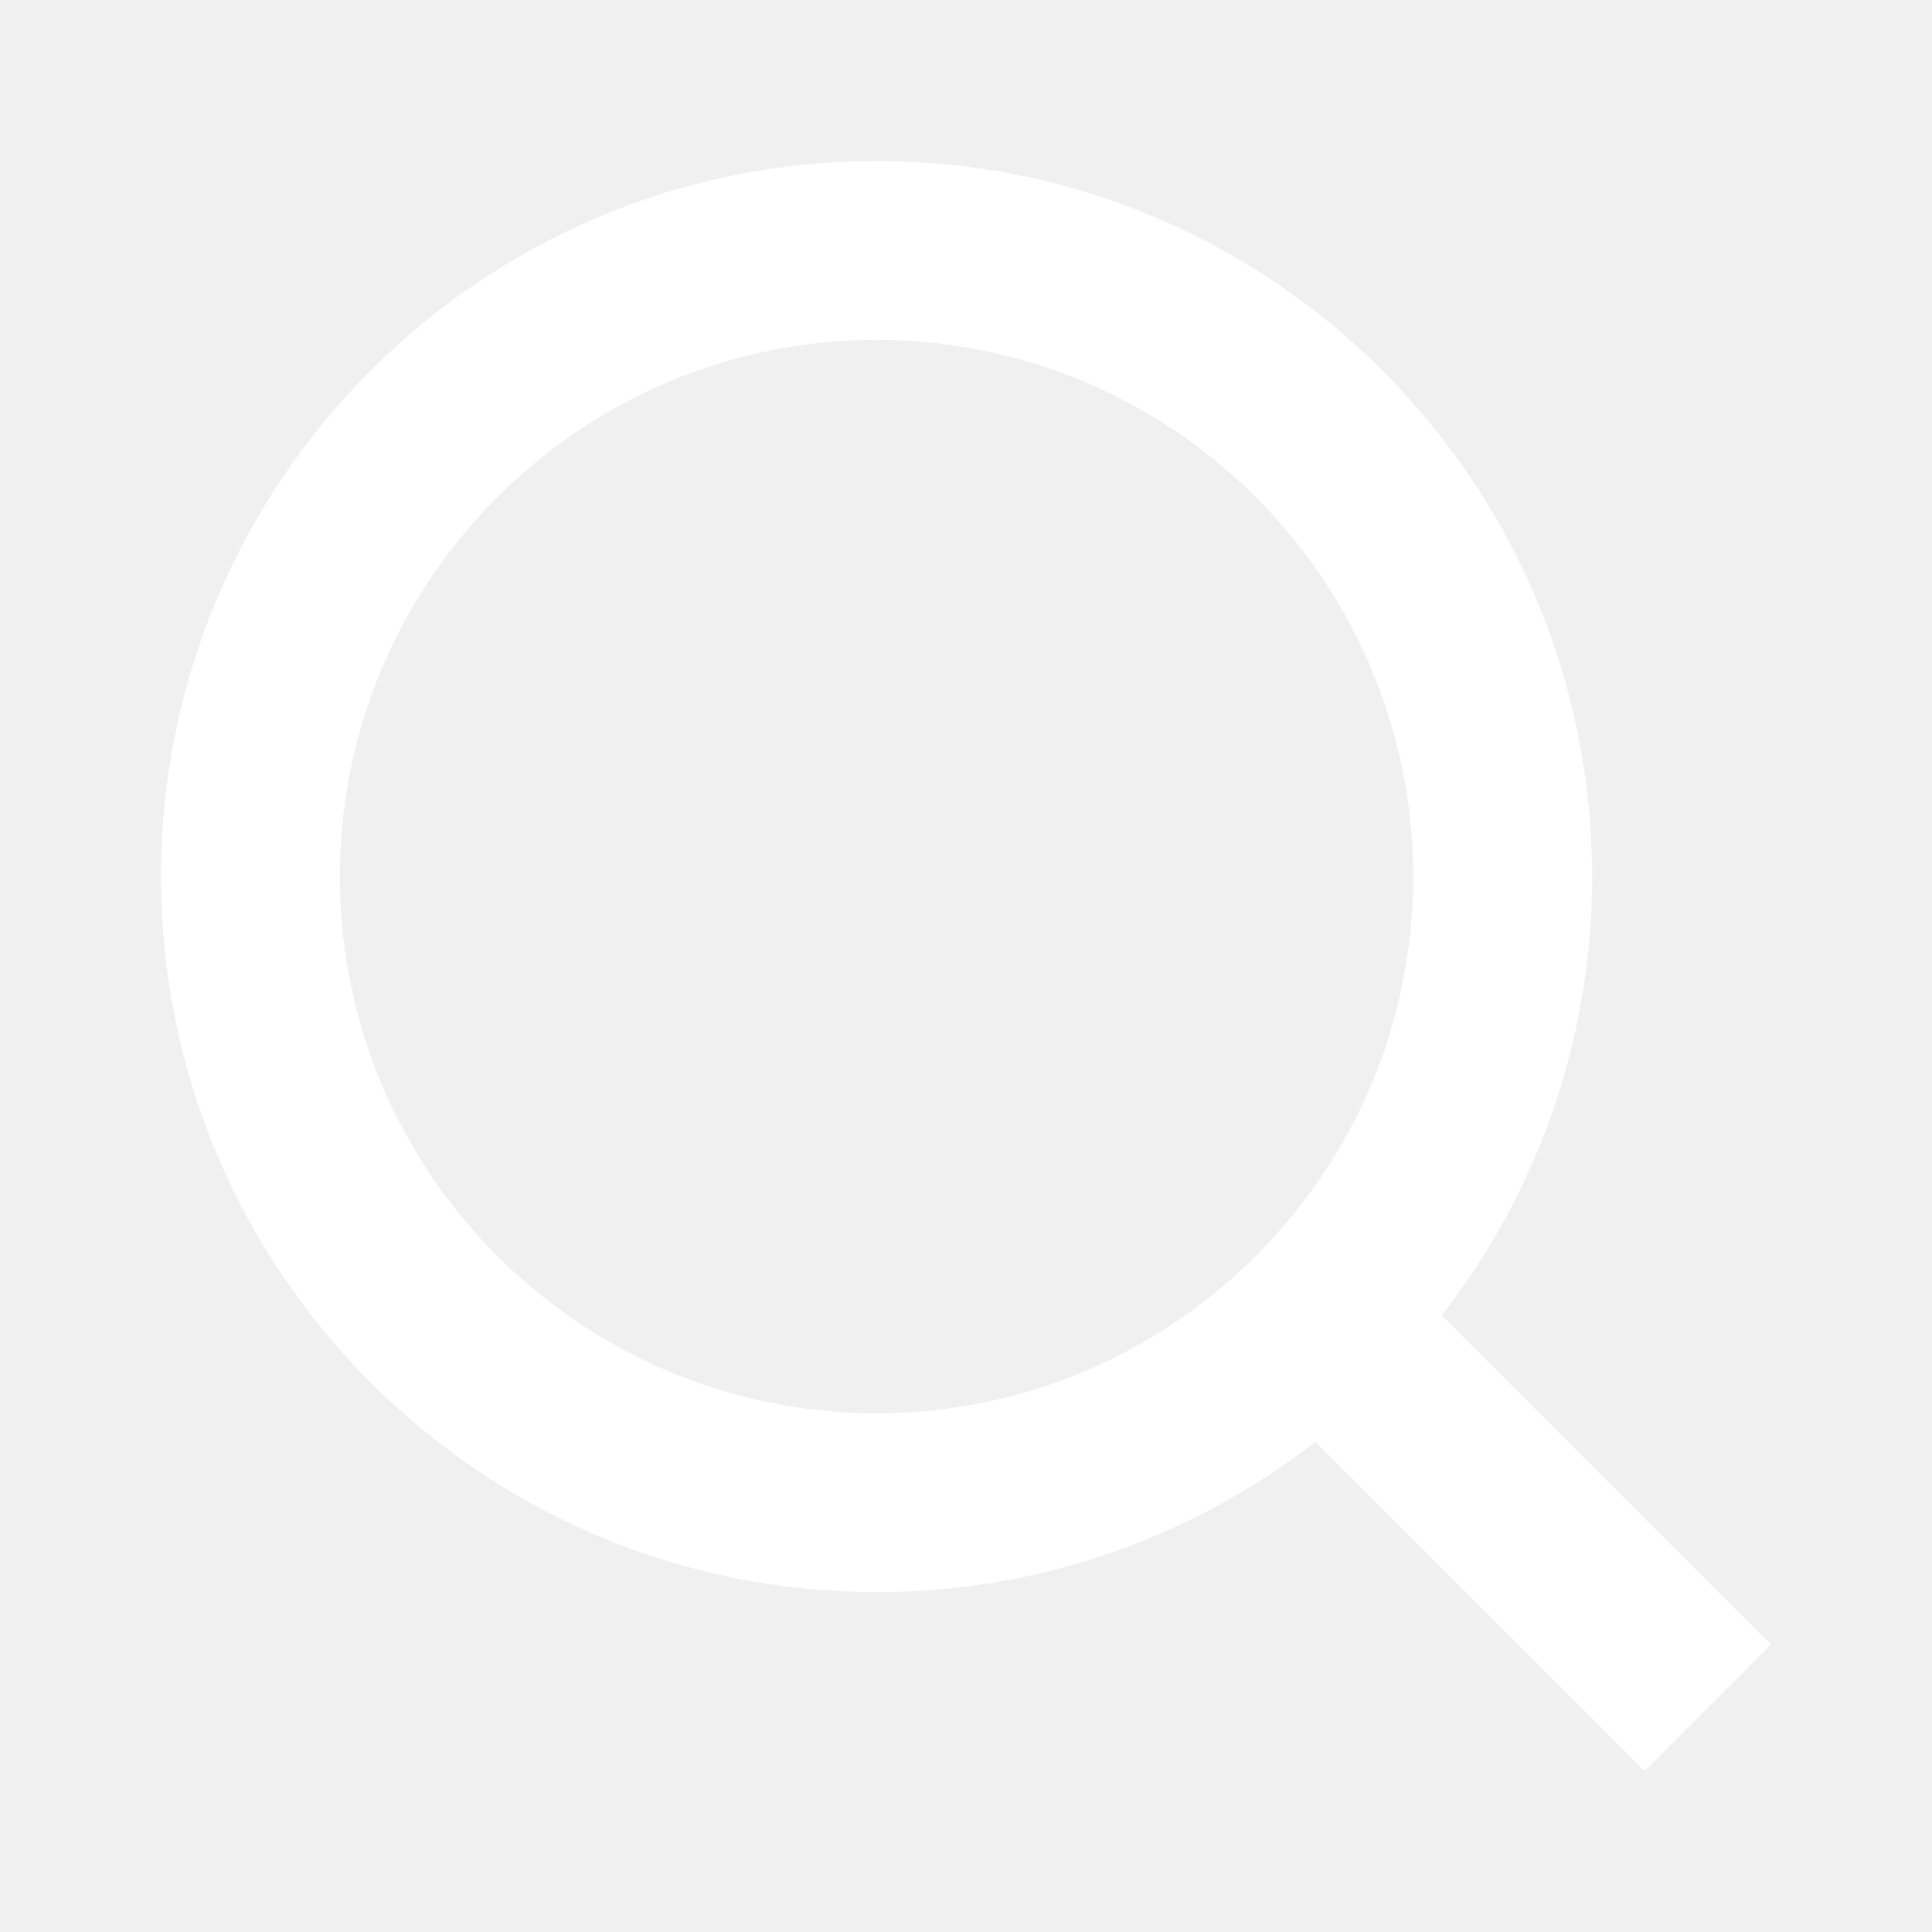
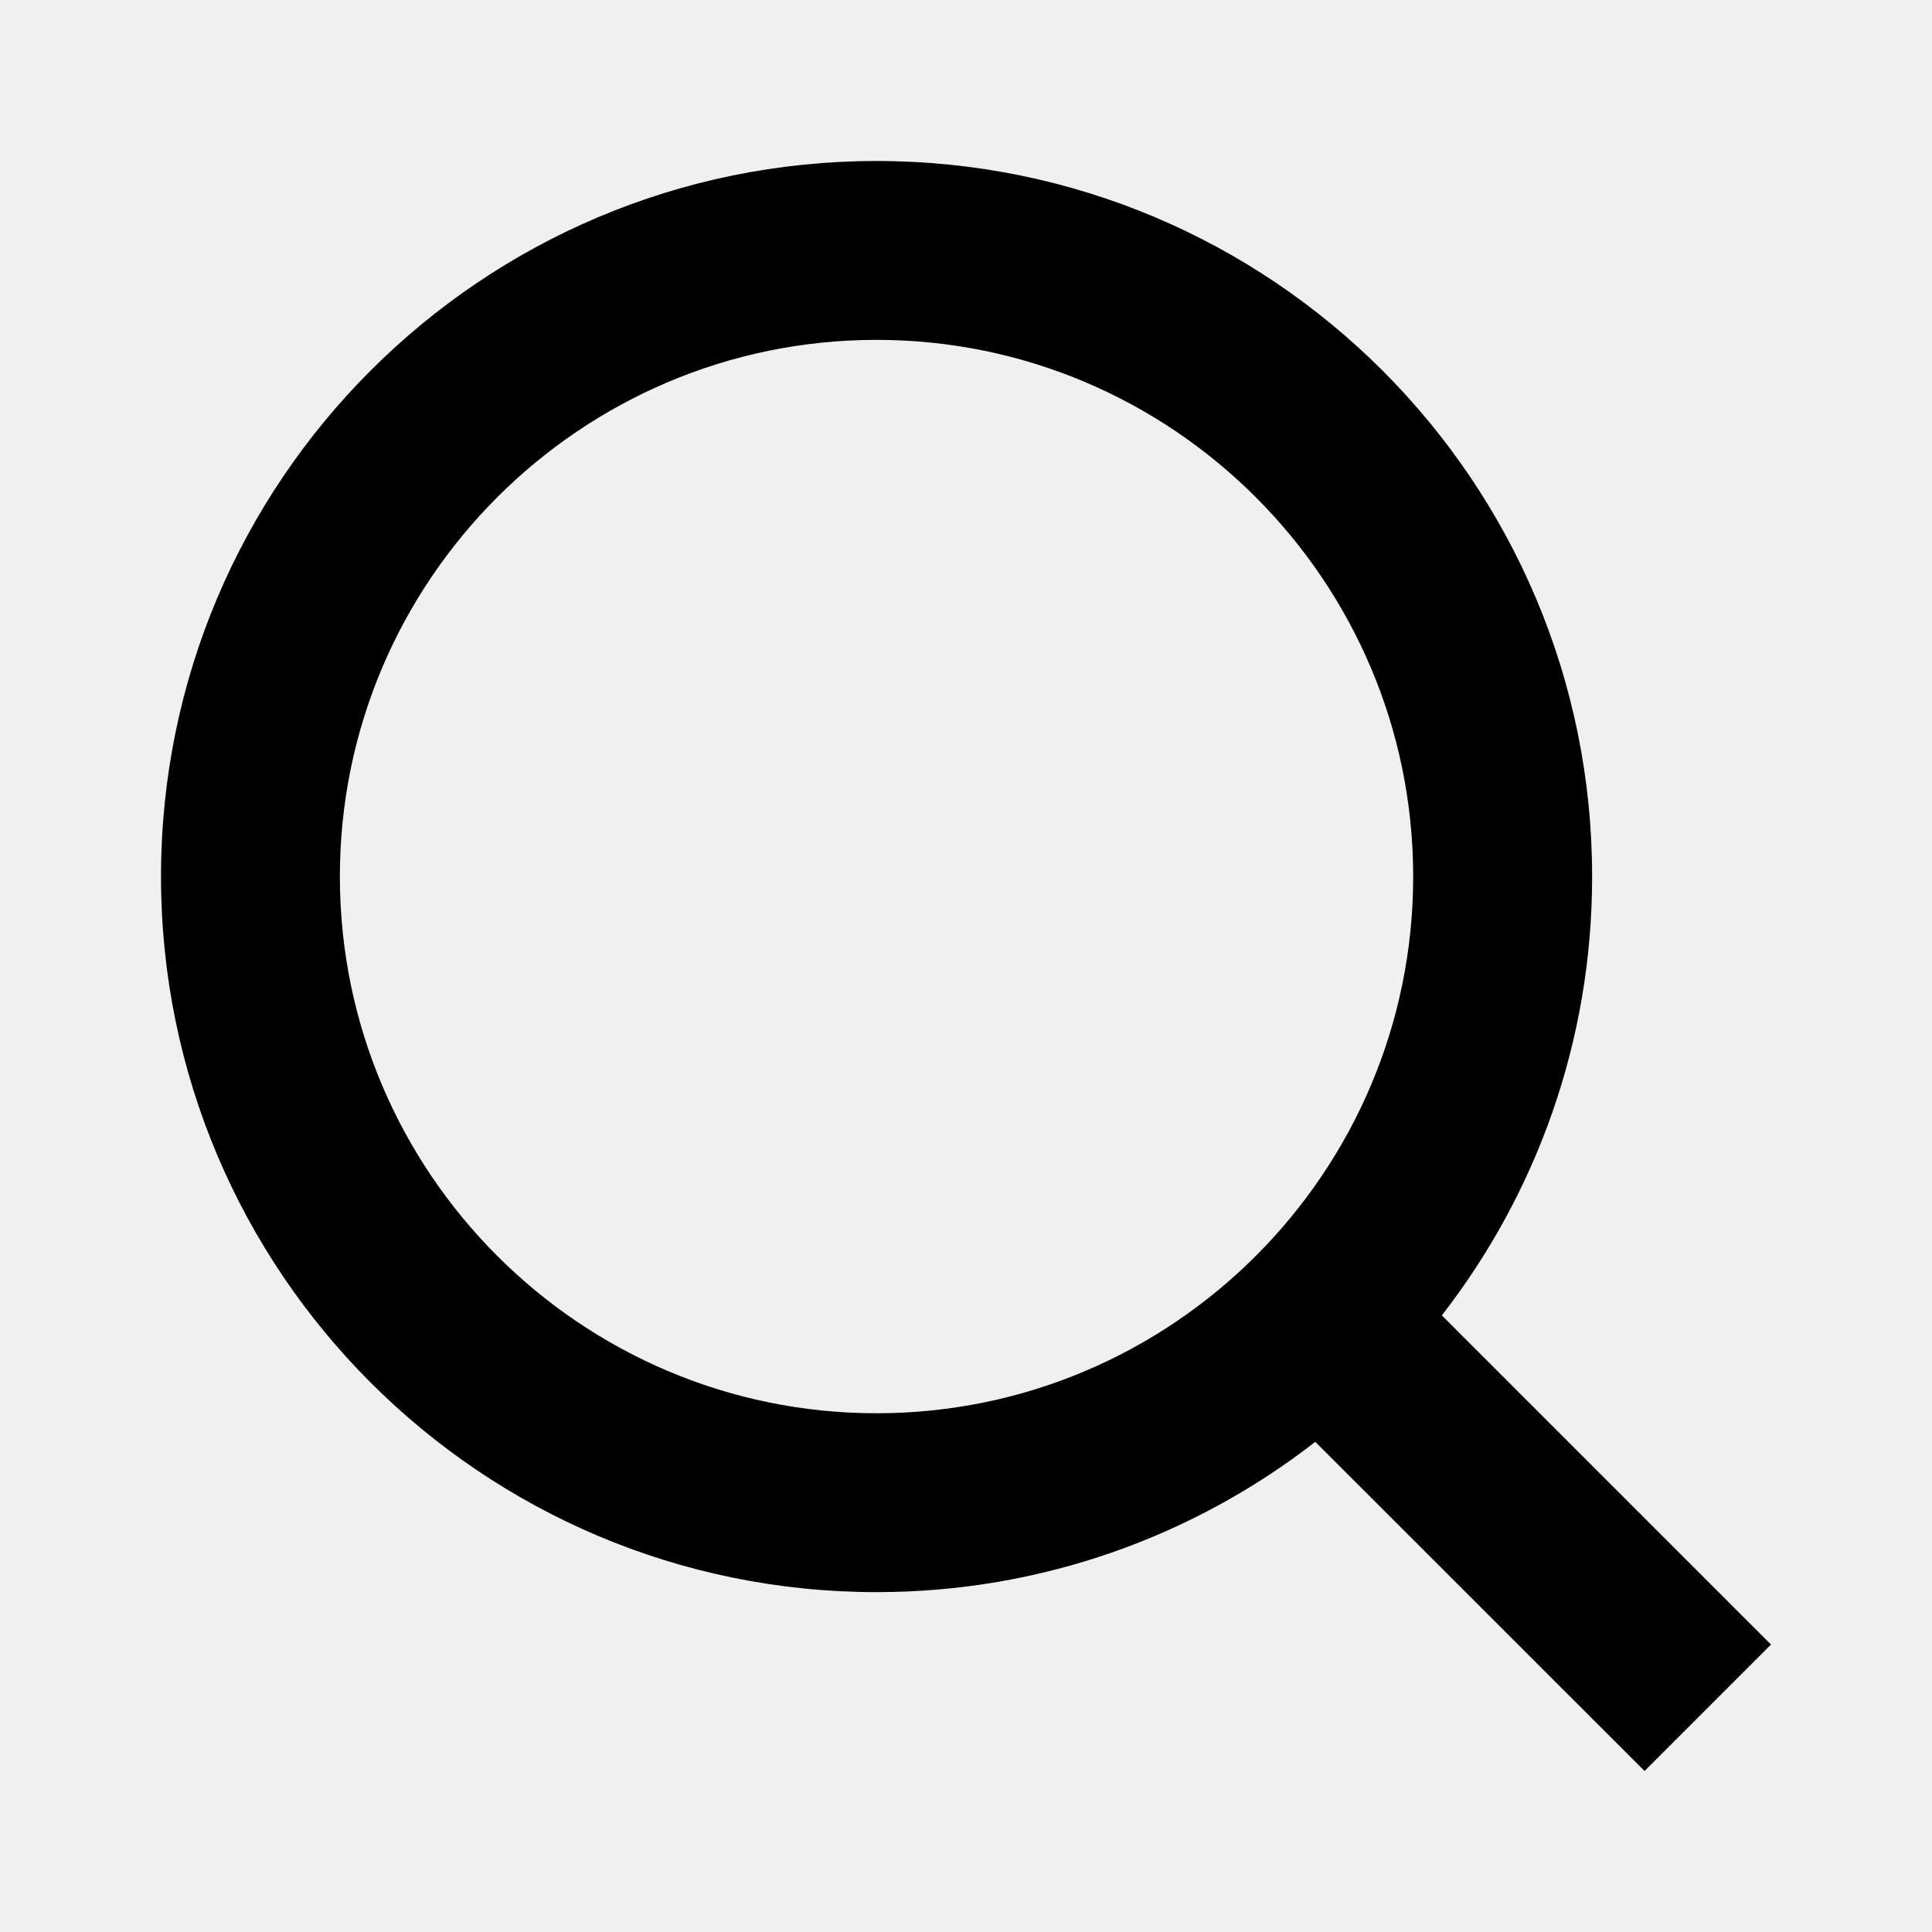
<svg xmlns="http://www.w3.org/2000/svg" width="24" height="24" viewBox="0 0 24 24" fill="none">
-   <path fill-rule="evenodd" clip-rule="evenodd" d="M10.889 2C5.98 2 2 5.98 2 10.889C2 15.798 5.98 19.778 10.889 19.778C12.943 19.778 14.834 19.081 16.339 17.911L20.429 22L22 20.429L17.911 16.34C19.081 14.834 19.778 12.943 19.778 10.889C19.778 5.98 15.798 2 10.889 2ZM4.222 10.889C4.222 14.566 7.213 17.556 10.889 17.556C14.564 17.556 17.555 14.566 17.555 10.889C17.555 7.213 14.564 4.222 10.889 4.222C7.213 4.222 4.222 7.213 4.222 10.889Z" fill="white" />
+   <path fill-rule="evenodd" clip-rule="evenodd" d="M10.889 2C5.98 2 2 5.98 2 10.889C2 15.798 5.98 19.778 10.889 19.778C12.943 19.778 14.834 19.081 16.339 17.911L20.429 22L22 20.429L17.911 16.34C19.081 14.834 19.778 12.943 19.778 10.889C19.778 5.98 15.798 2 10.889 2ZM4.222 10.889C4.222 14.566 7.213 17.556 10.889 17.556C14.564 17.556 17.555 14.566 17.555 10.889C17.555 7.213 14.564 4.222 10.889 4.222C7.213 4.222 4.222 7.213 4.222 10.889Z" fill="currentColor" />
</svg>
